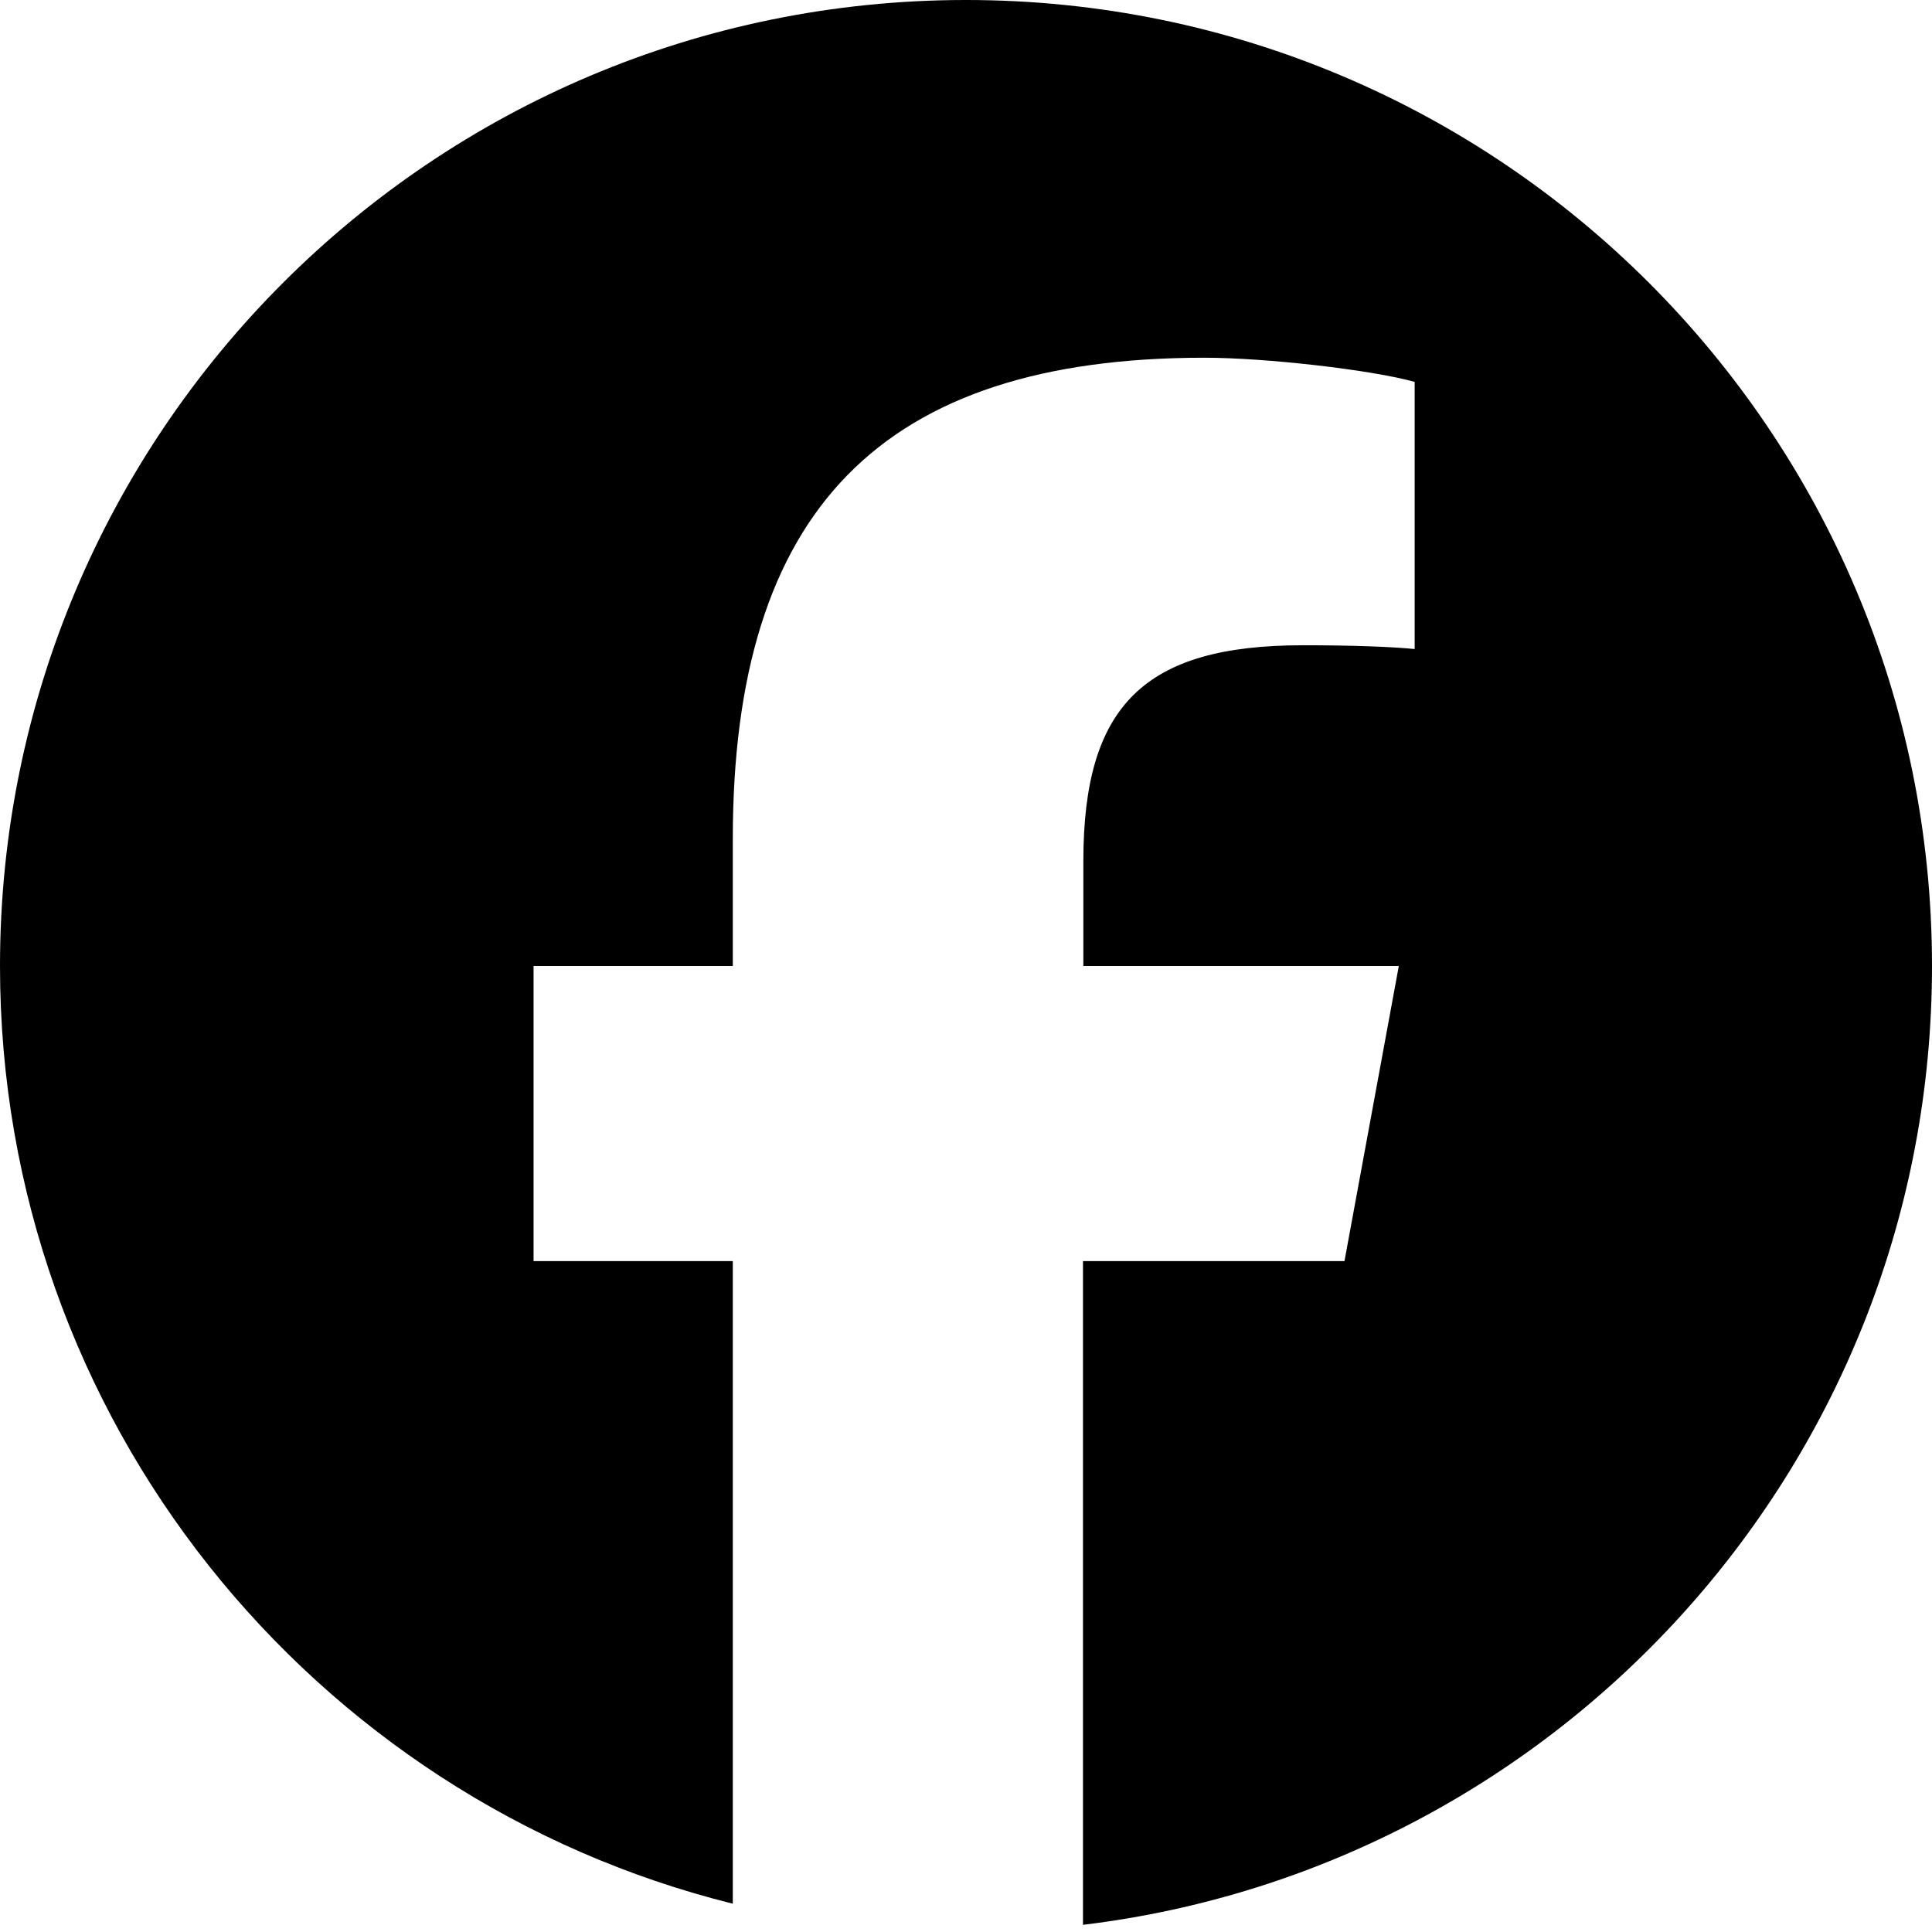
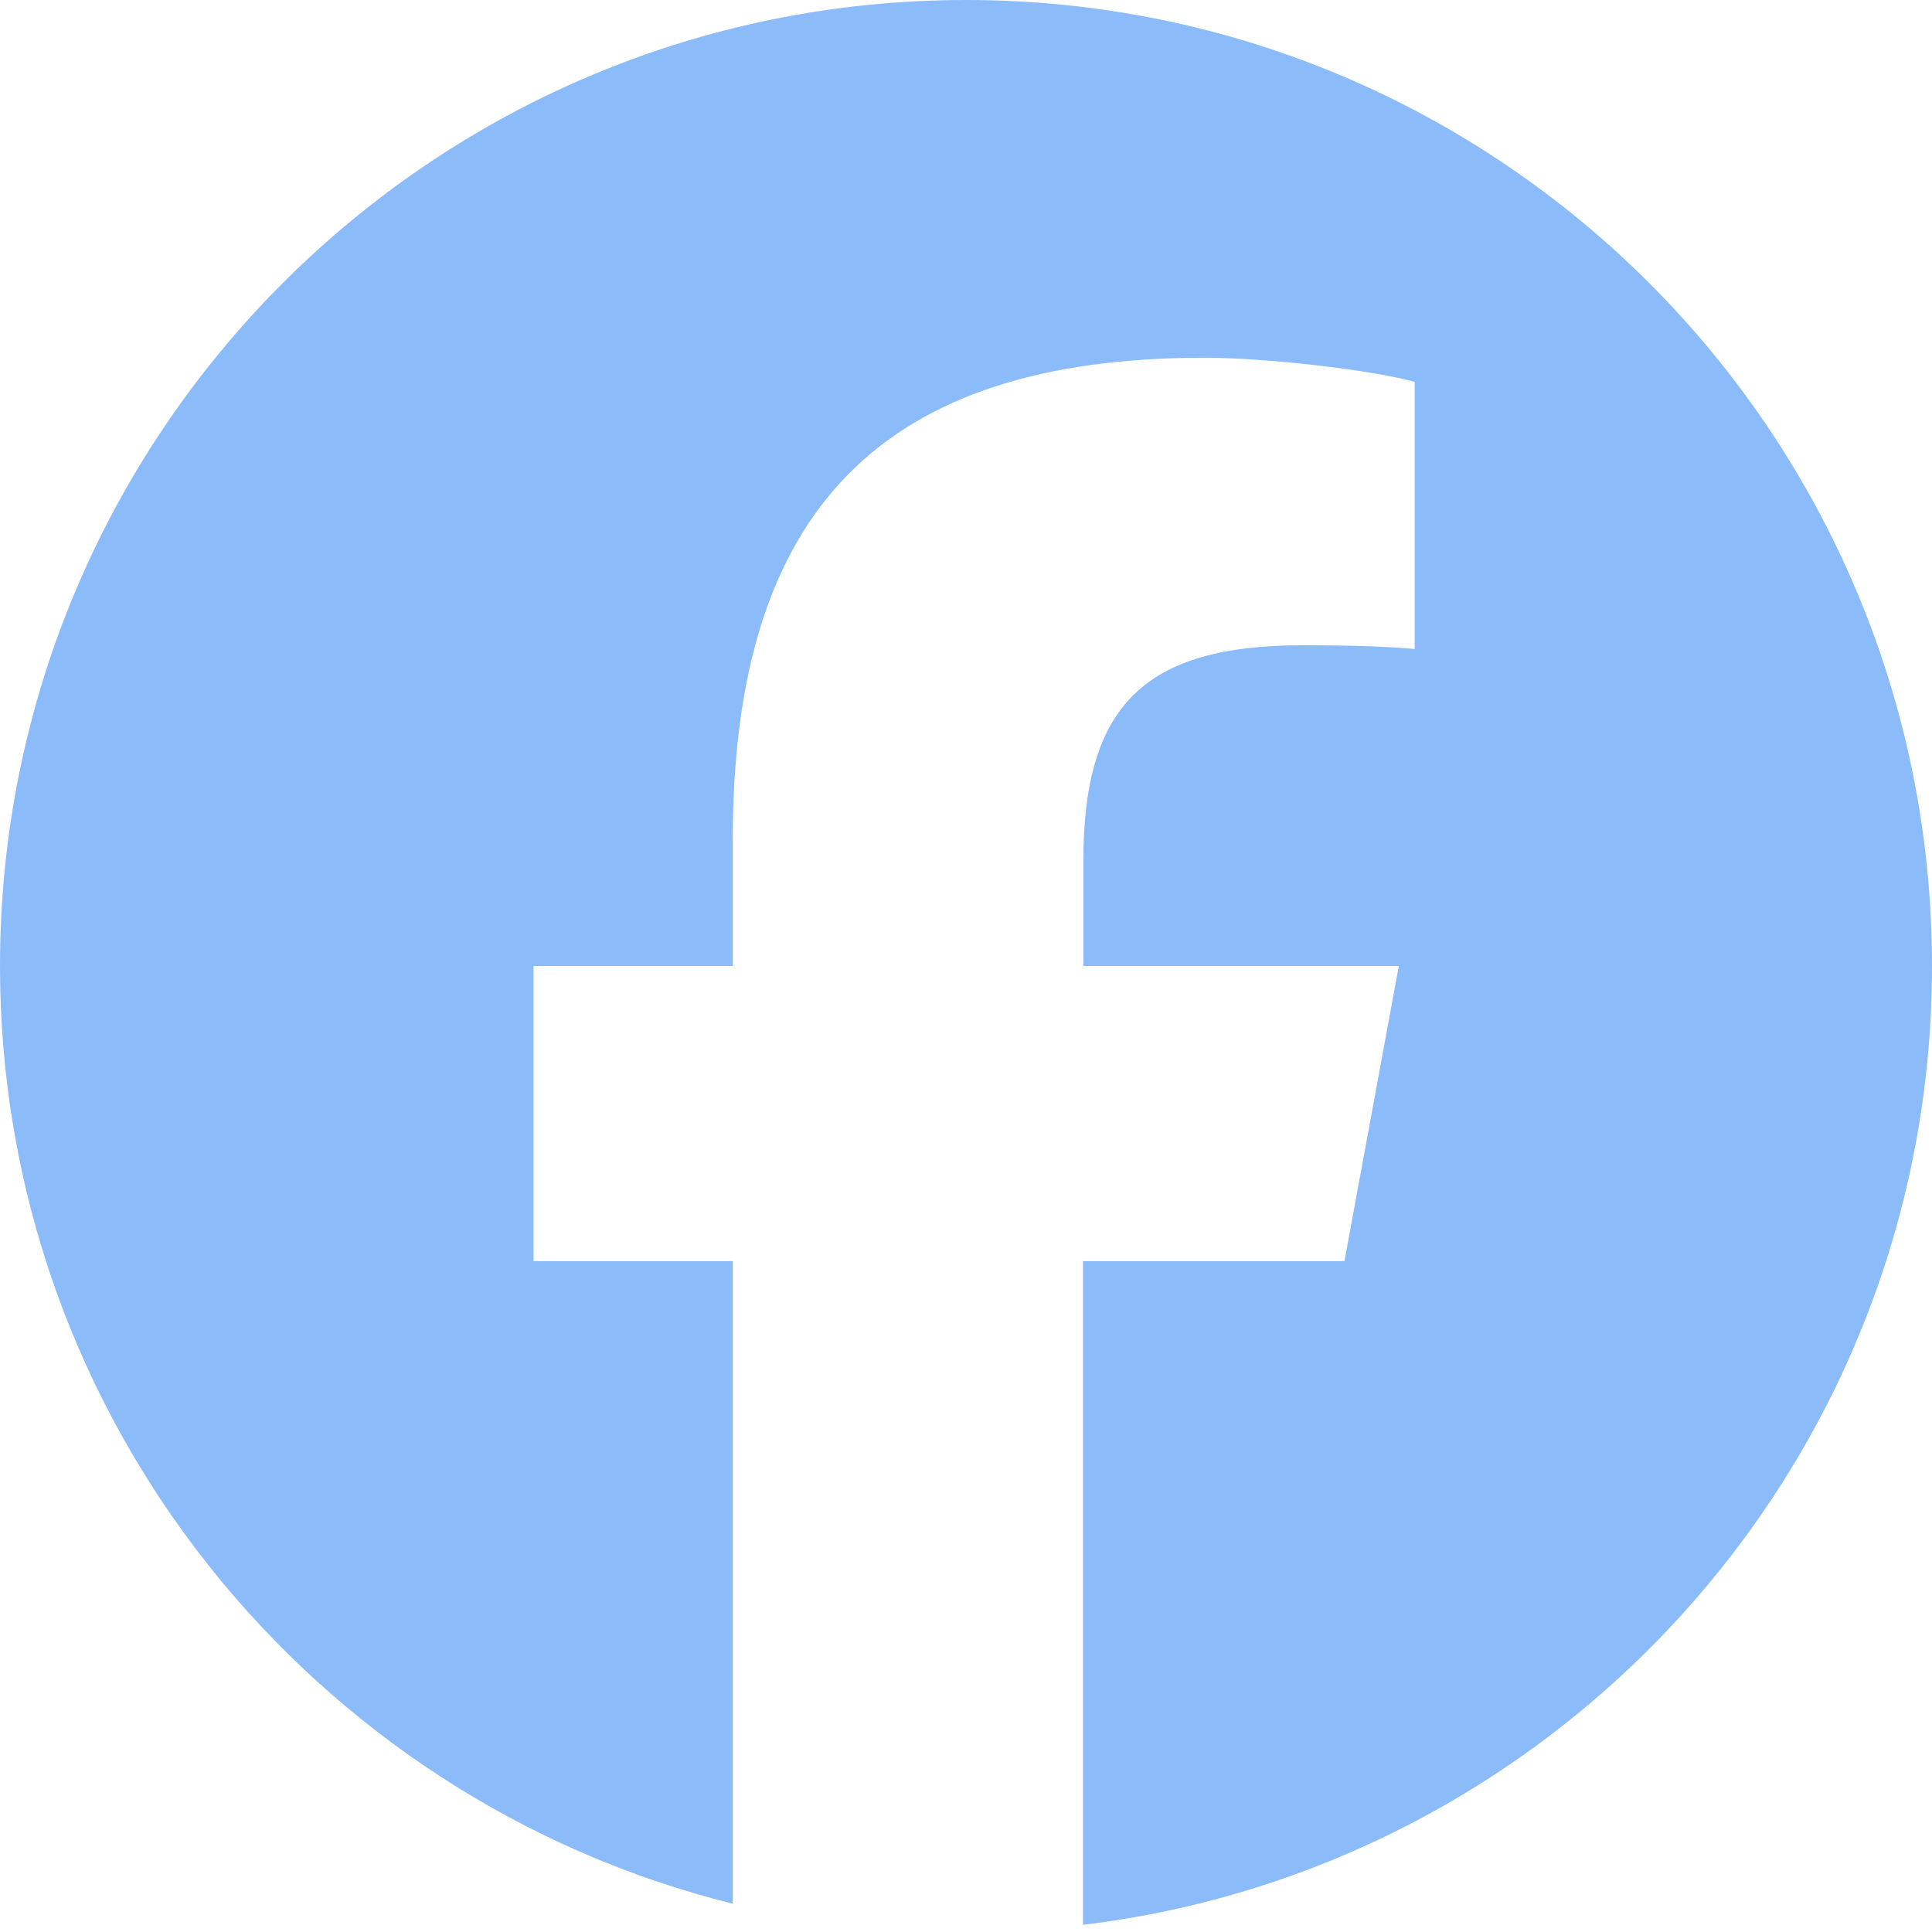
- <svg xmlns="http://www.w3.org/2000/svg" viewBox="0 0 512 512">
-   <path d="M512 256C512 114.6 397.4 0 256 0S0 114.6 0 256C0 376 82.7 476.8 194.2 504.5V334.2H141.4V256h52.8V222.3c0-87.1 39.4-127.5 125-127.5c16.2 0 44.2 3.2 55.7 6.4V172c-6-.6-16.5-1-29.6-1c-42 0-58.2 15.9-58.2 57.2V256h83.6l-14.4 78.2H287V510.1C413.8 494.8 512 386.9 512 256h0z" />
+ <svg xmlns="http://www.w3.org/2000/svg" viewBox="0 0 512 512" opacity="0.5">
+   <path d="M512 256C512 114.6 397.4 0 256 0S0 114.6 0 256C0 376 82.7 476.8 194.2 504.5V334.2H141.4V256h52.8V222.3c0-87.1 39.4-127.5 125-127.5c16.2 0 44.2 3.2 55.7 6.4V172c-6-.6-16.5-1-29.6-1c-42 0-58.2 15.9-58.2 57.2V256h83.6l-14.4 78.2H287V510.1C413.8 494.8 512 386.9 512 256h0z" fill="#1877F2" />
</svg>
